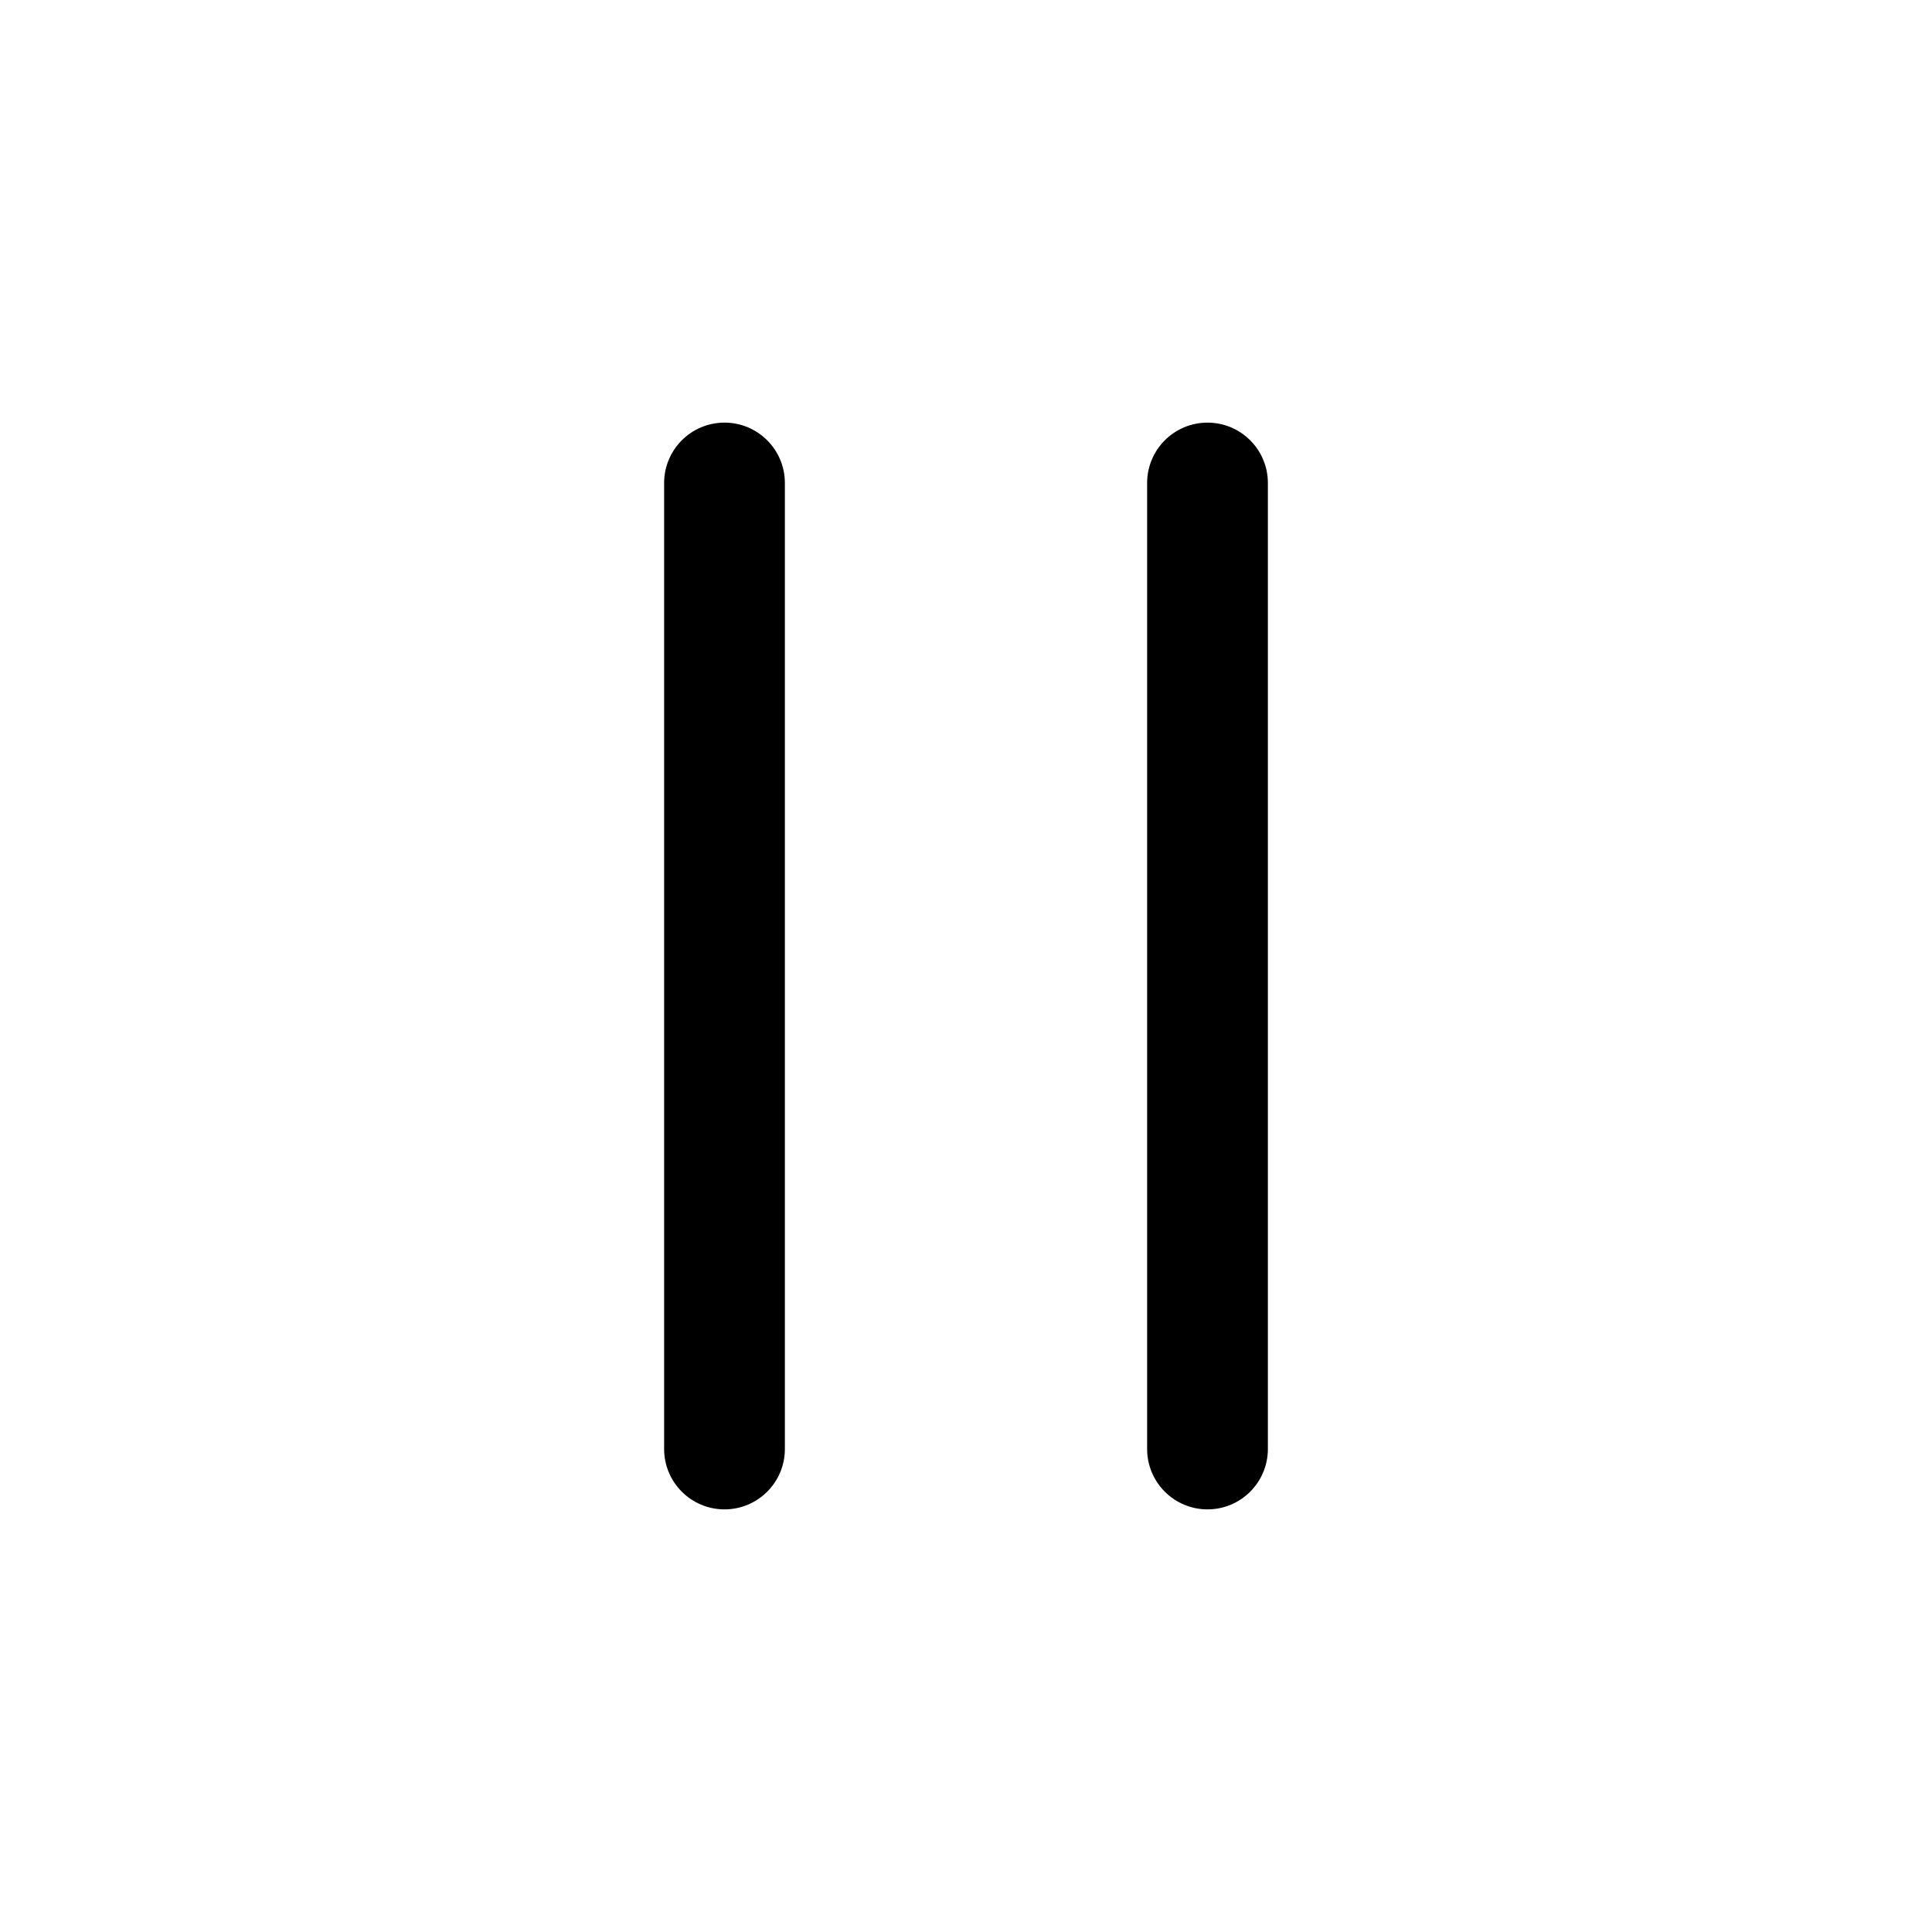
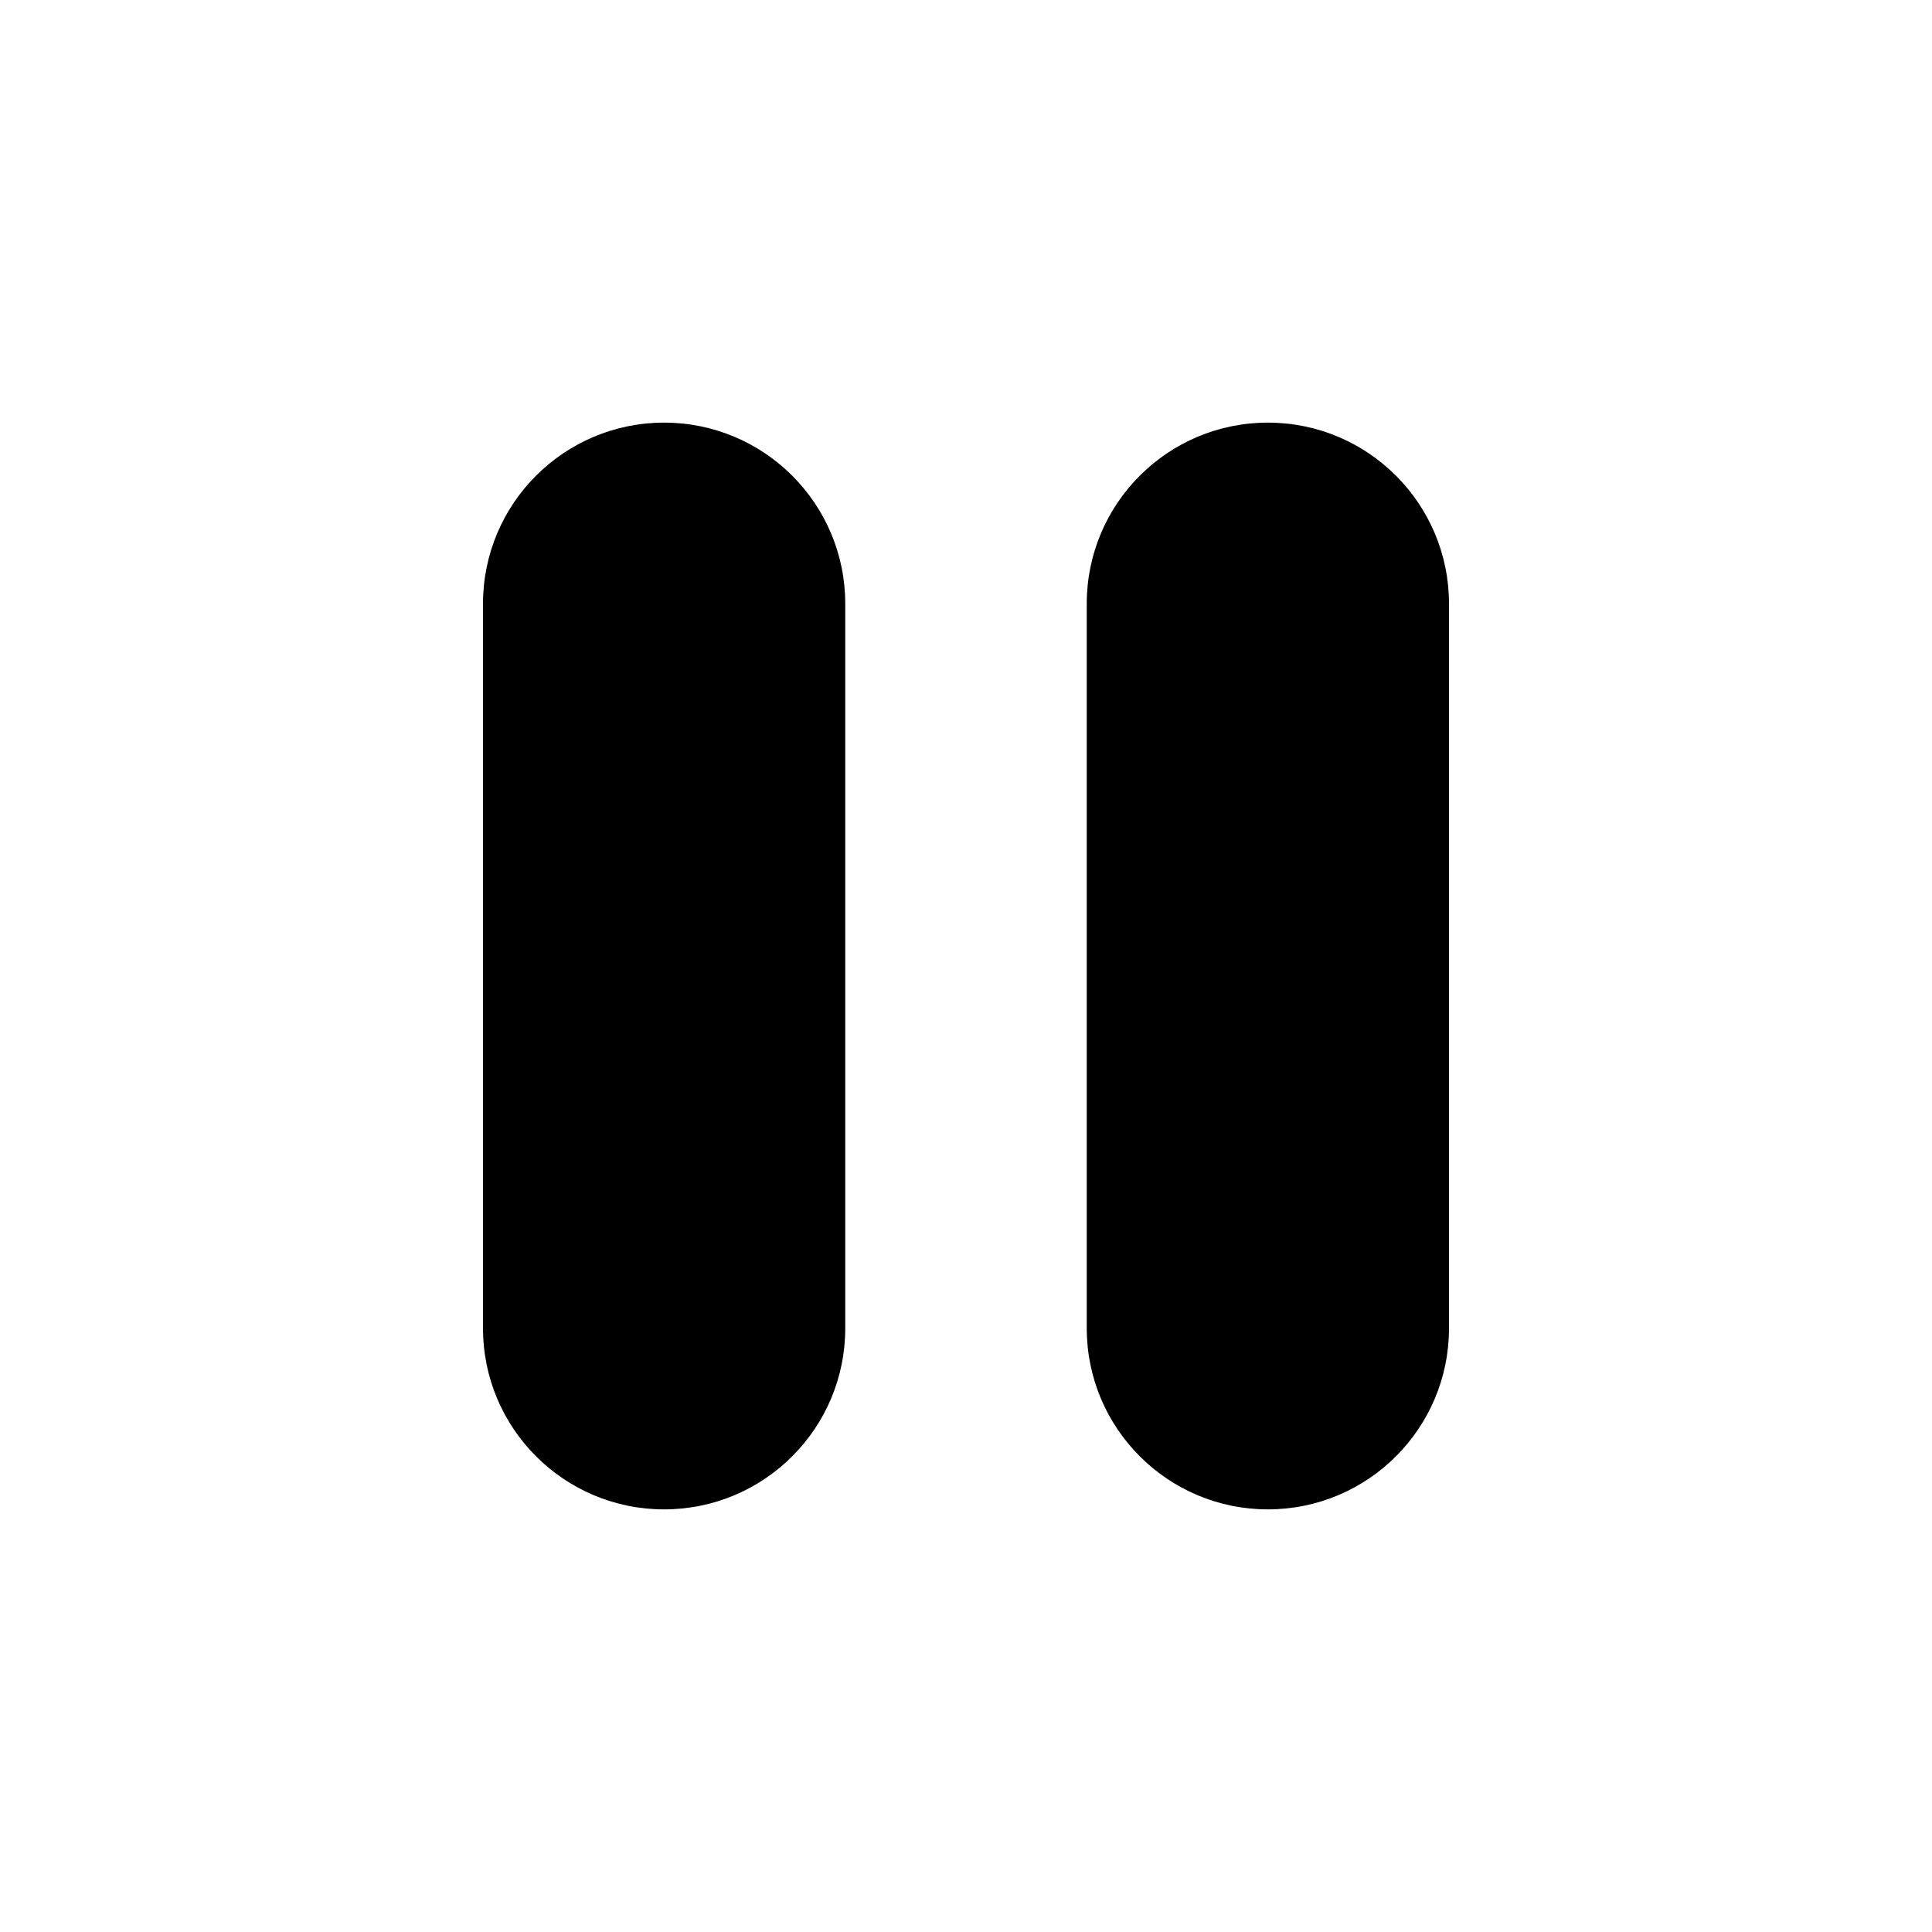
- <svg xmlns="http://www.w3.org/2000/svg" width="16" height="16" fill="currentColor" class="bi bi-pause" viewBox="0 0 16 16">
-   <path d="M6 3.5a.5.5 0 0 1 .5.5v8a.5.5 0 0 1-1 0V4a.5.5 0 0 1 .5-.5zm4 0a.5.5 0 0 1 .5.5v8a.5.5 0 0 1-1 0V4a.5.5 0 0 1 .5-.5z" />
+ <svg xmlns="http://www.w3.org/2000/svg" width="18" height="18" fill="currentColor" class="bi bi-pause-fill" viewBox="0 0 16 16">
+   <path d="M5.5 3.5A1.5 1.5 0 0 1 7 5v6a1.5 1.5 0 0 1-3 0V5a1.5 1.5 0 0 1 1.5-1.5zm5 0A1.5 1.5 0 0 1 12 5v6a1.5 1.5 0 0 1-3 0V5a1.5 1.5 0 0 1 1.5-1.5z" />
</svg>
